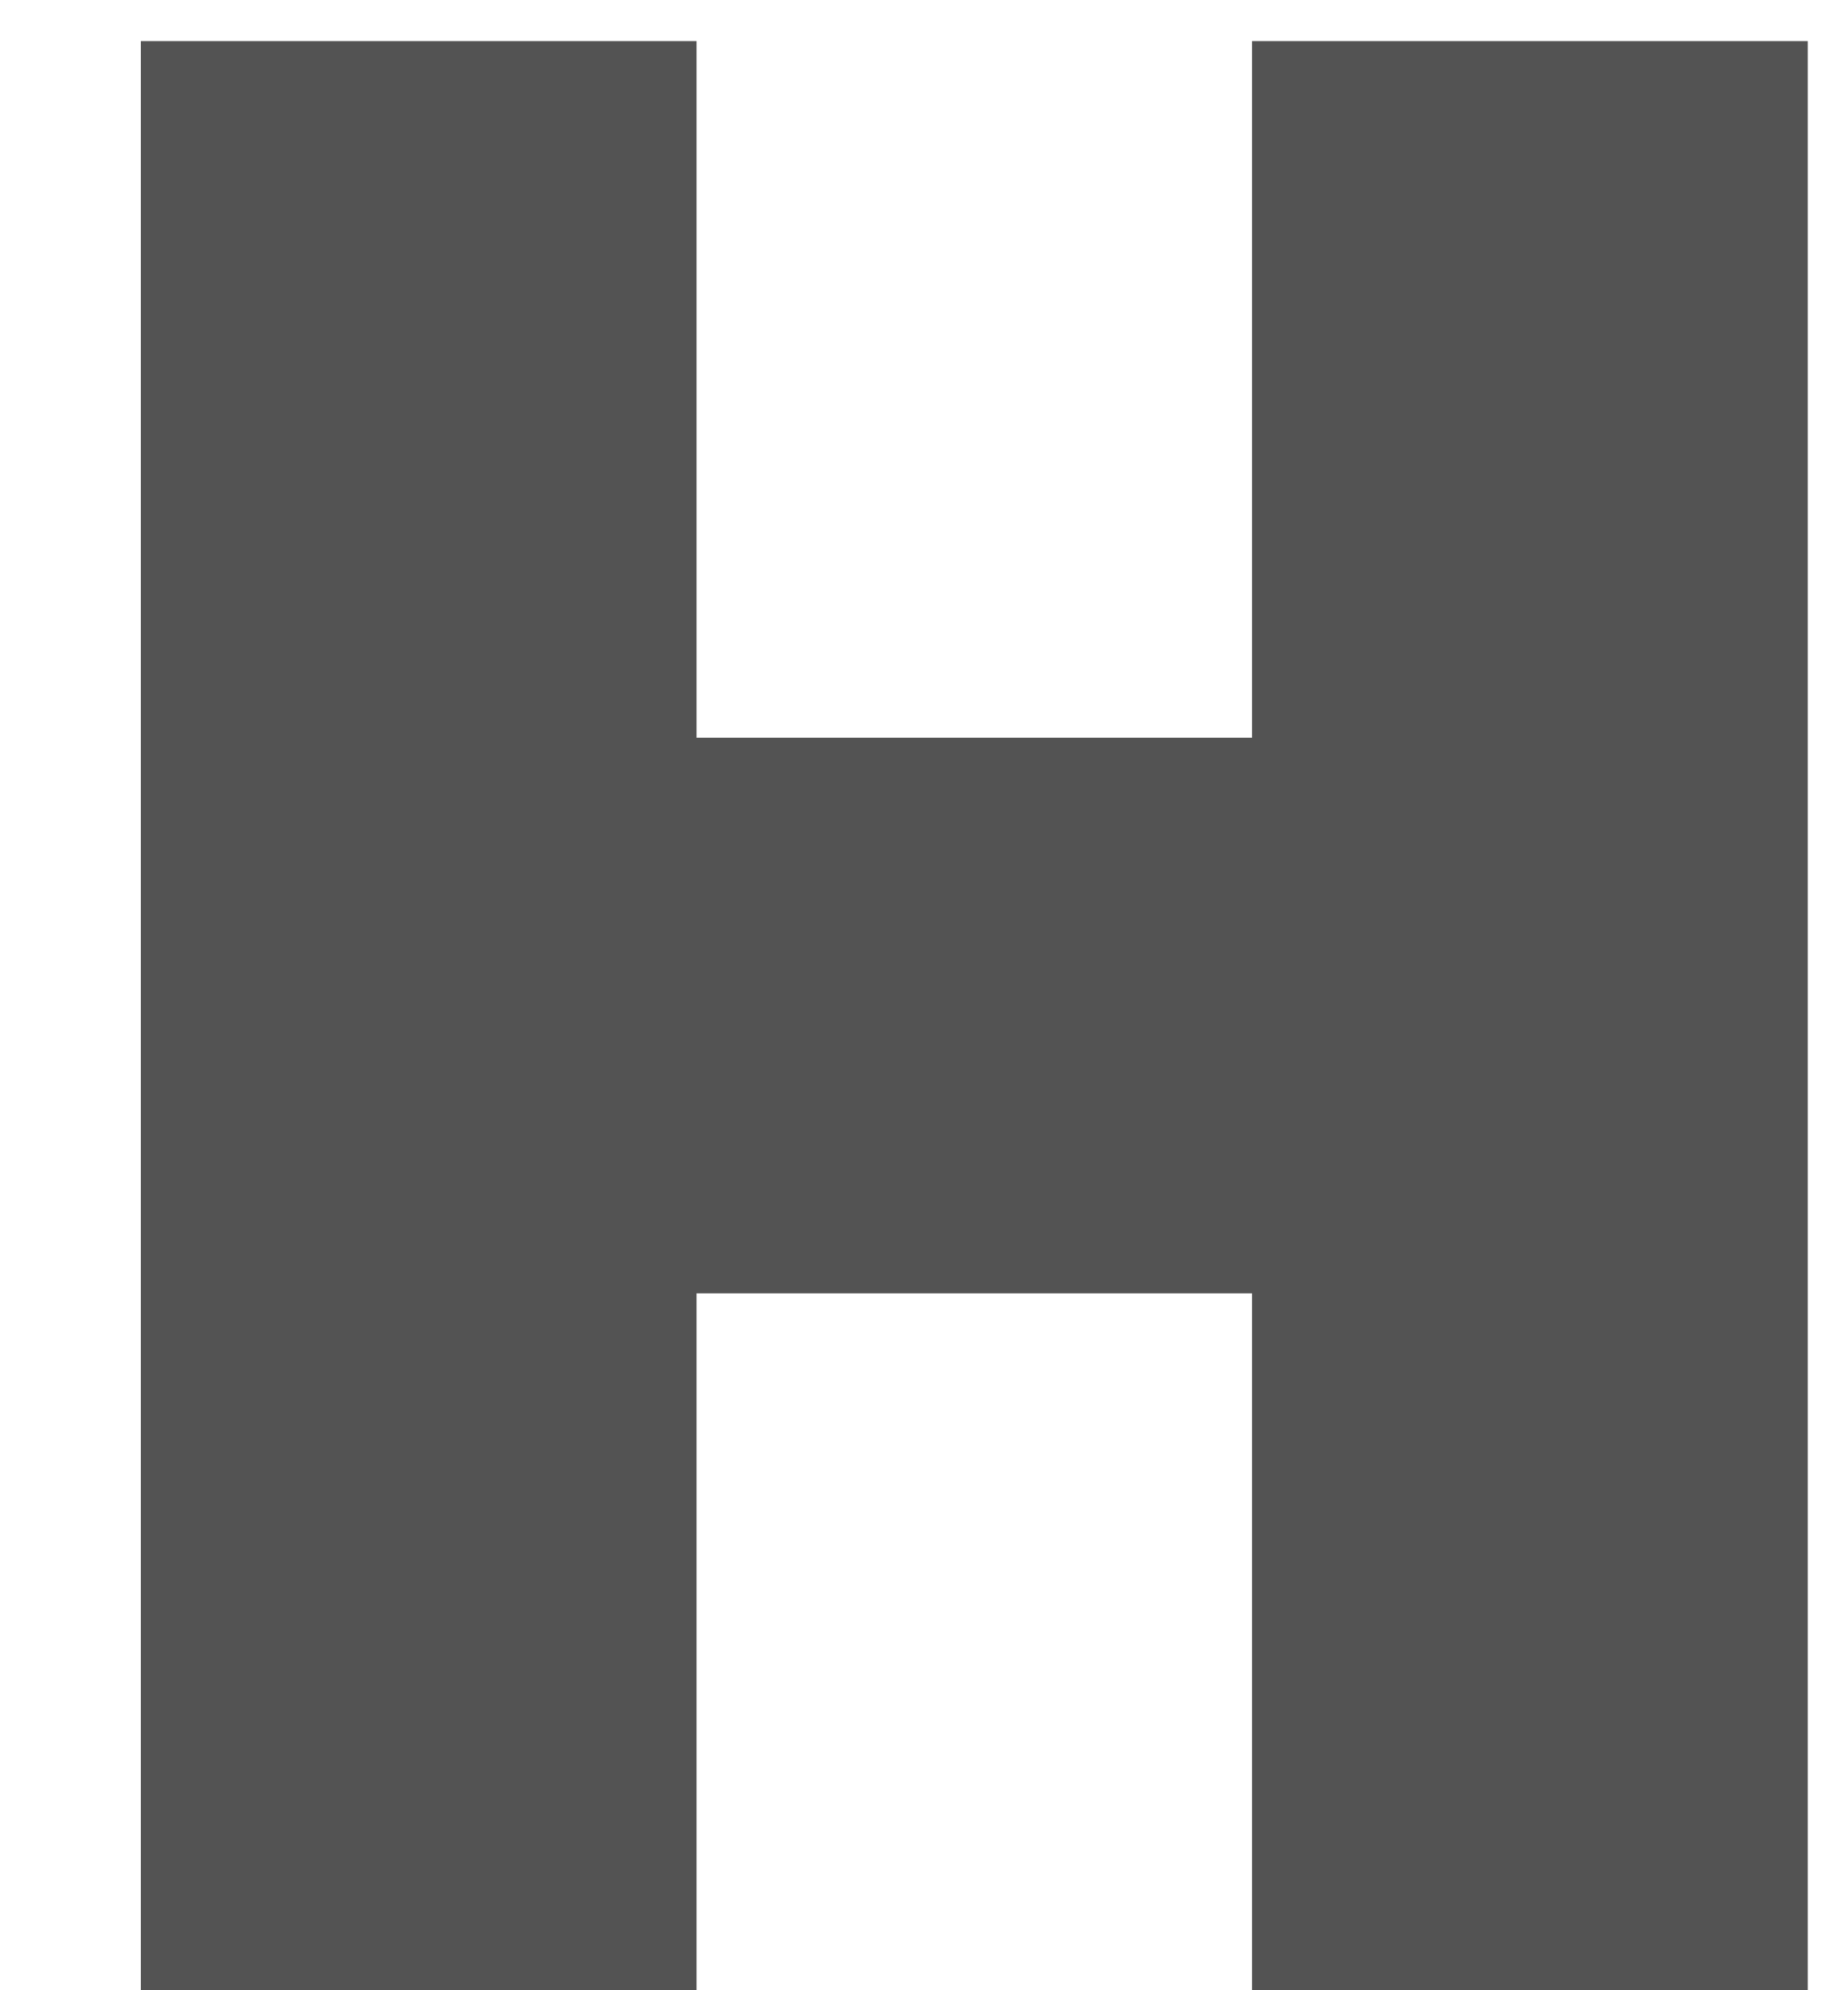
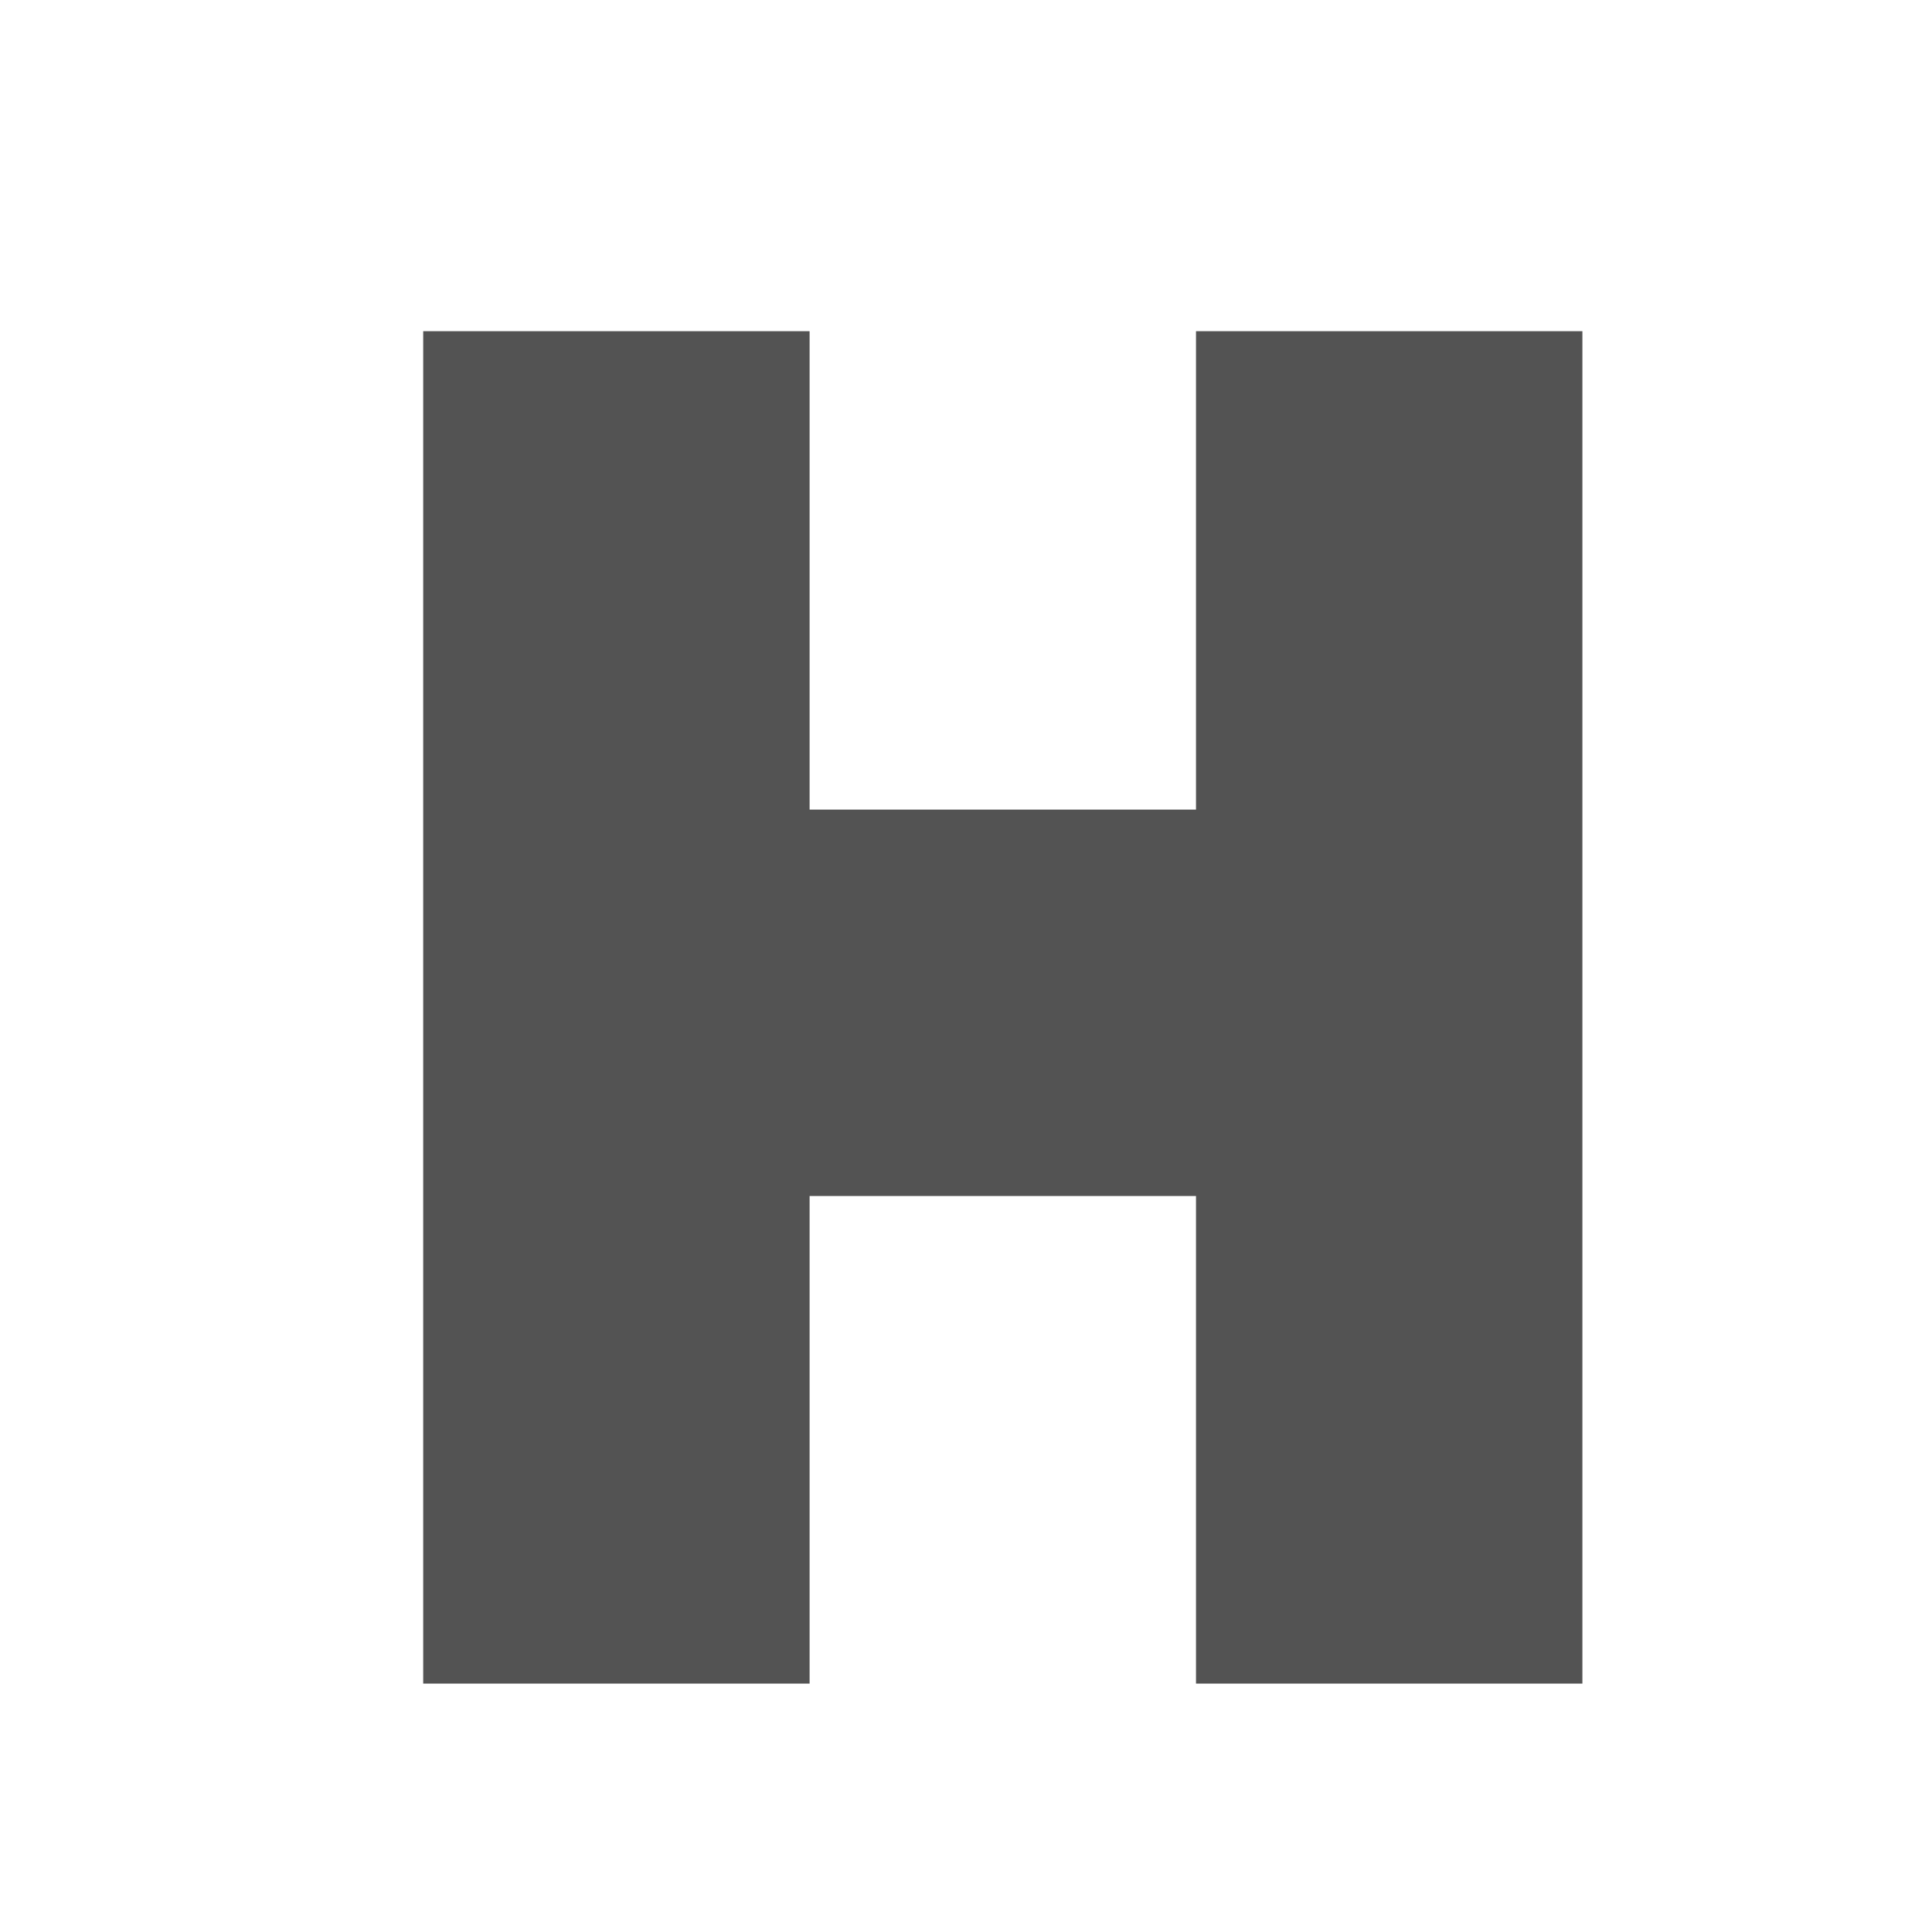
- <svg xmlns="http://www.w3.org/2000/svg" width="13px" height="14px" viewBox="0 0 13 14" version="1.1">
-   <defs />
-   <g id="Symbols" stroke="none" stroke-width="1" fill="none" fill-rule="evenodd">
-     <g id="Footer/1280" transform="translate(-1154, -252)" fill="#535353">
+ <svg xmlns="http://www.w3.org/2000/svg" version="1.1" id="Слой_1" x="0px" y="0px" viewBox="0 0 21 21" style="enable-background:new 0 0 21 21;" xml:space="preserve">
+   <style type="text/css">
+ 	.st0{fill-rule:evenodd;clip-rule:evenodd;fill:#535353;}
+ </style>
+   <g id="Symbols">
+     <g id="Footer_x2F_1280" transform="translate(-1154, -252)">
      <g id="Group-5" transform="translate(1142, 240)">
-         <polygon id="" points="20.81 12.289 20.81 17.19 16.901 17.19 16.901 12.289 12.991 12.289 12.991 26 16.901 26 16.901 21.099 20.81 21.099 20.81 26 24.72 26 24.72 12.289" />
+         <polygon id="_xE065_" class="st0" points="25,15.6 25,20.8 20.8,20.8 20.8,15.6 16.6,15.6 16.6,30.3 20.8,30.3 20.8,25 25,25     25,30.3 29.2,30.3 29.2,15.6    " />
      </g>
    </g>
  </g>
</svg>
